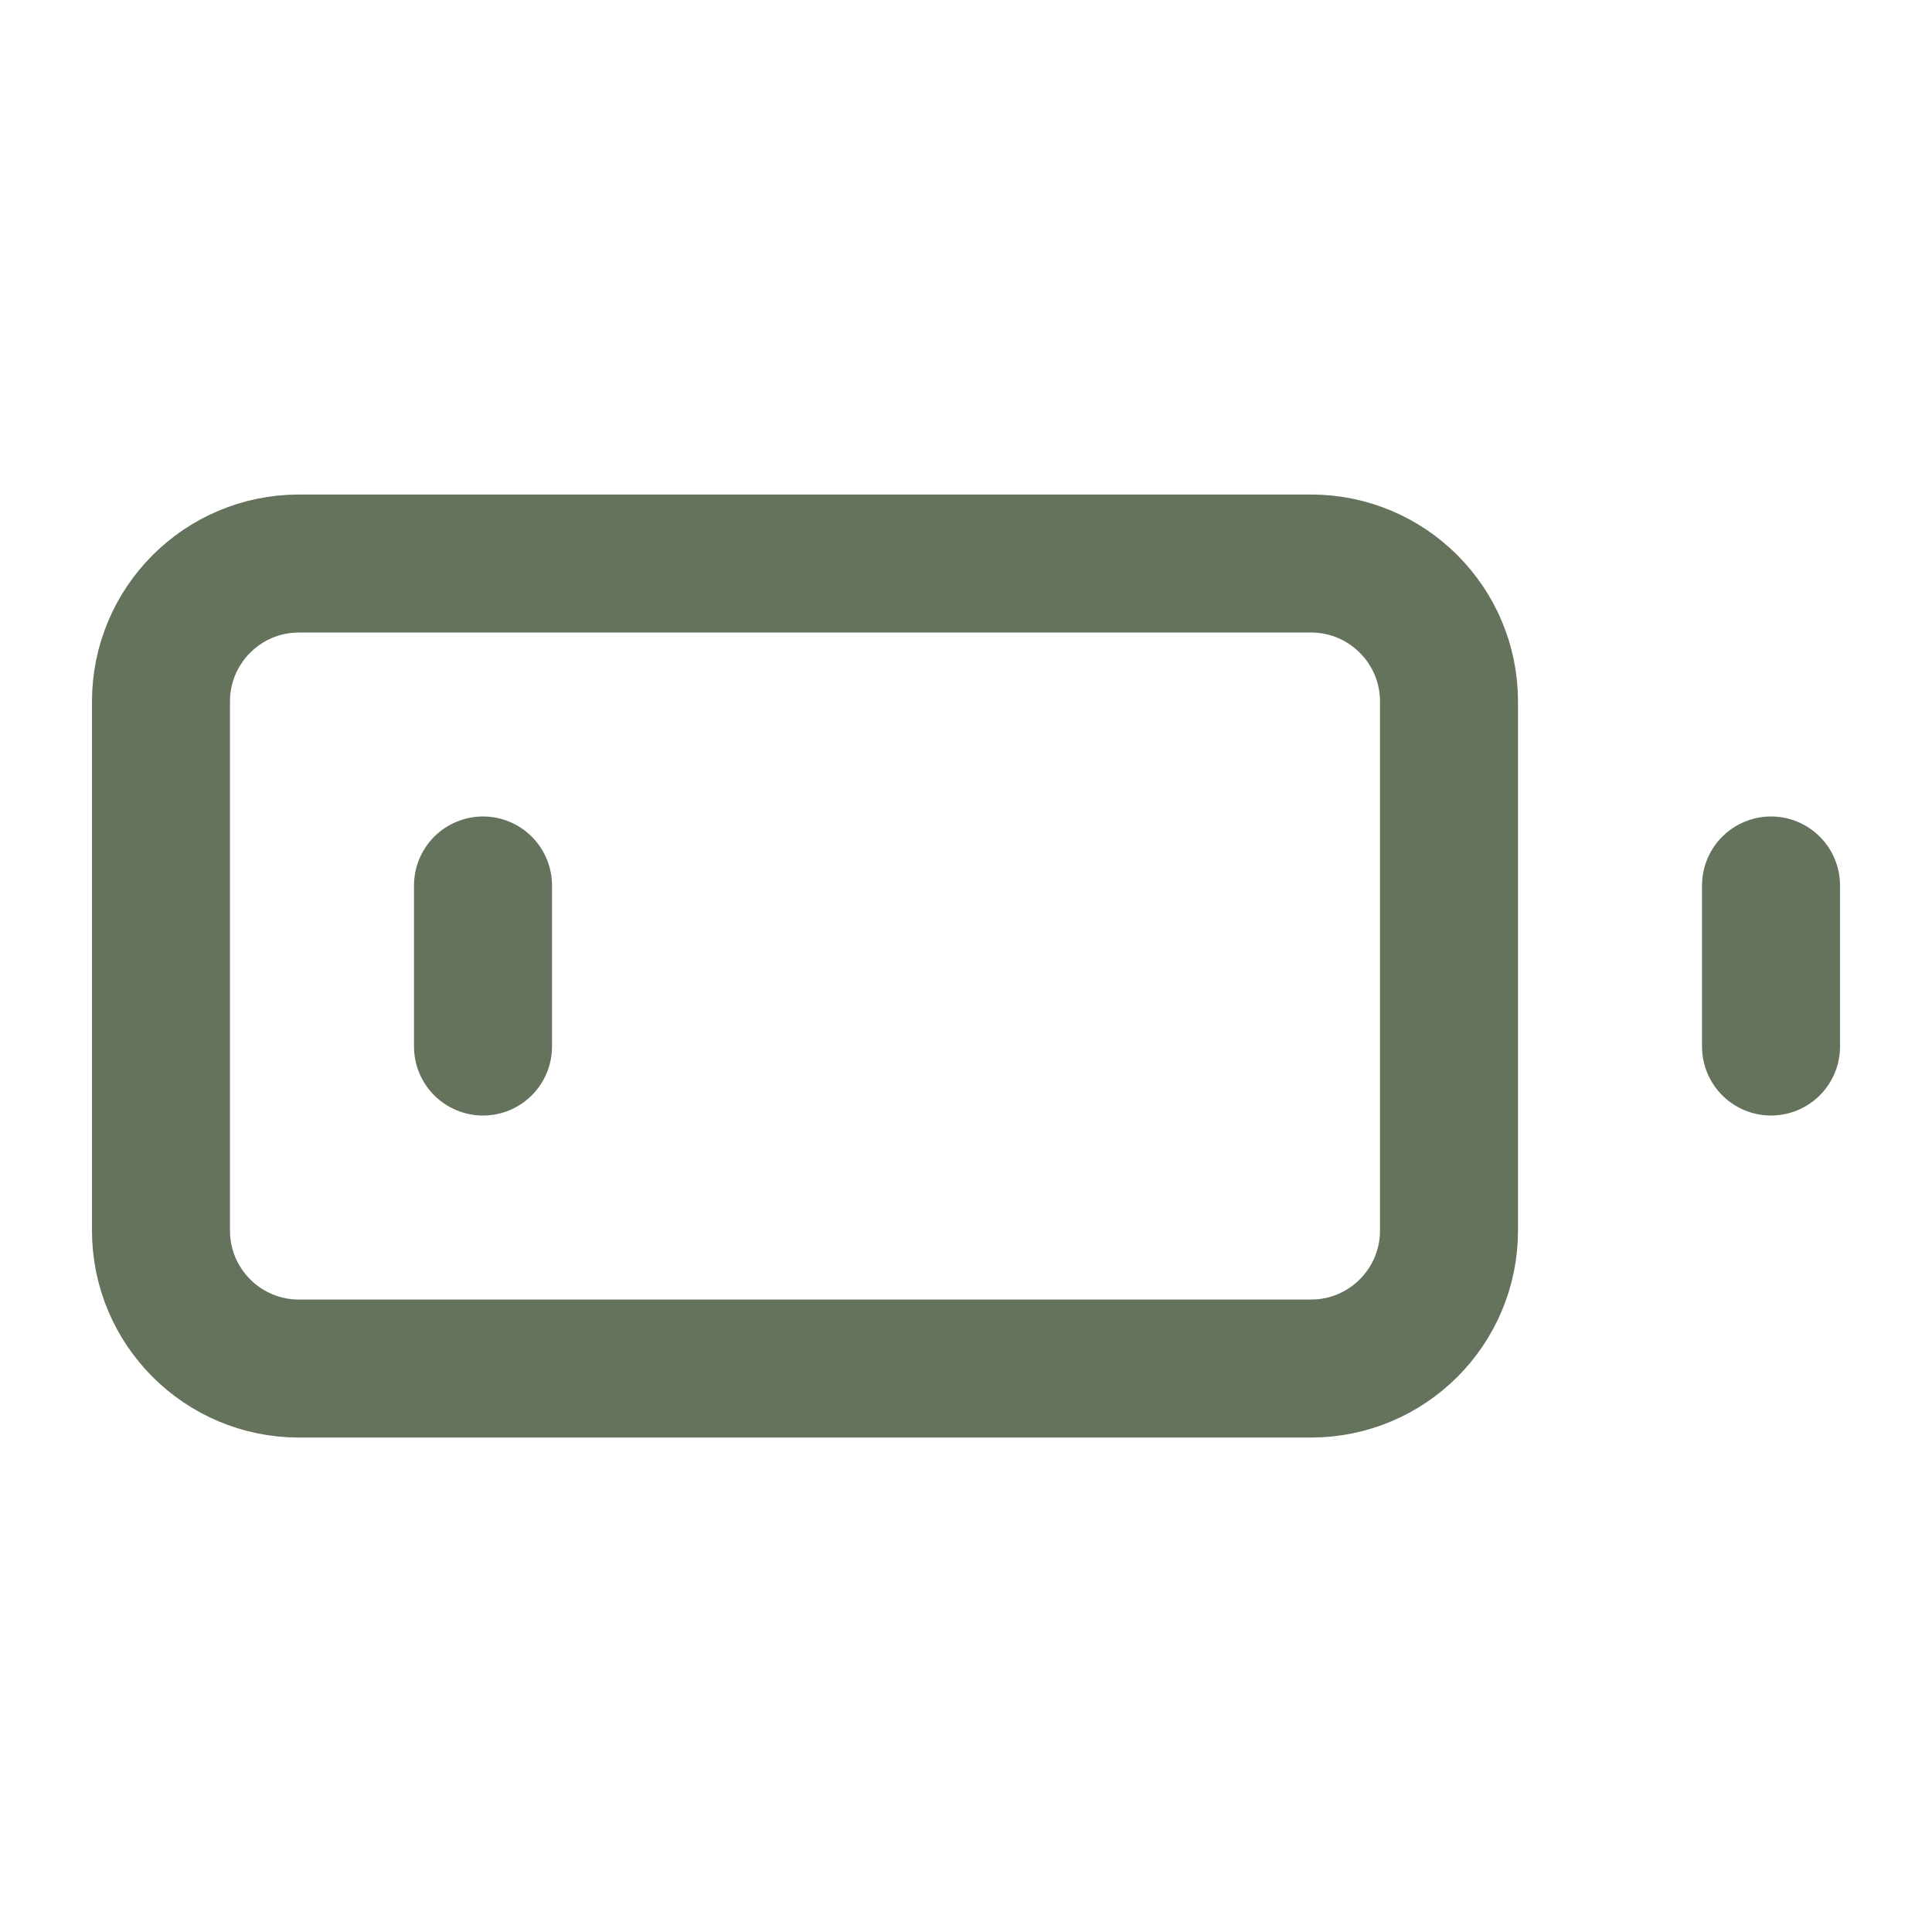
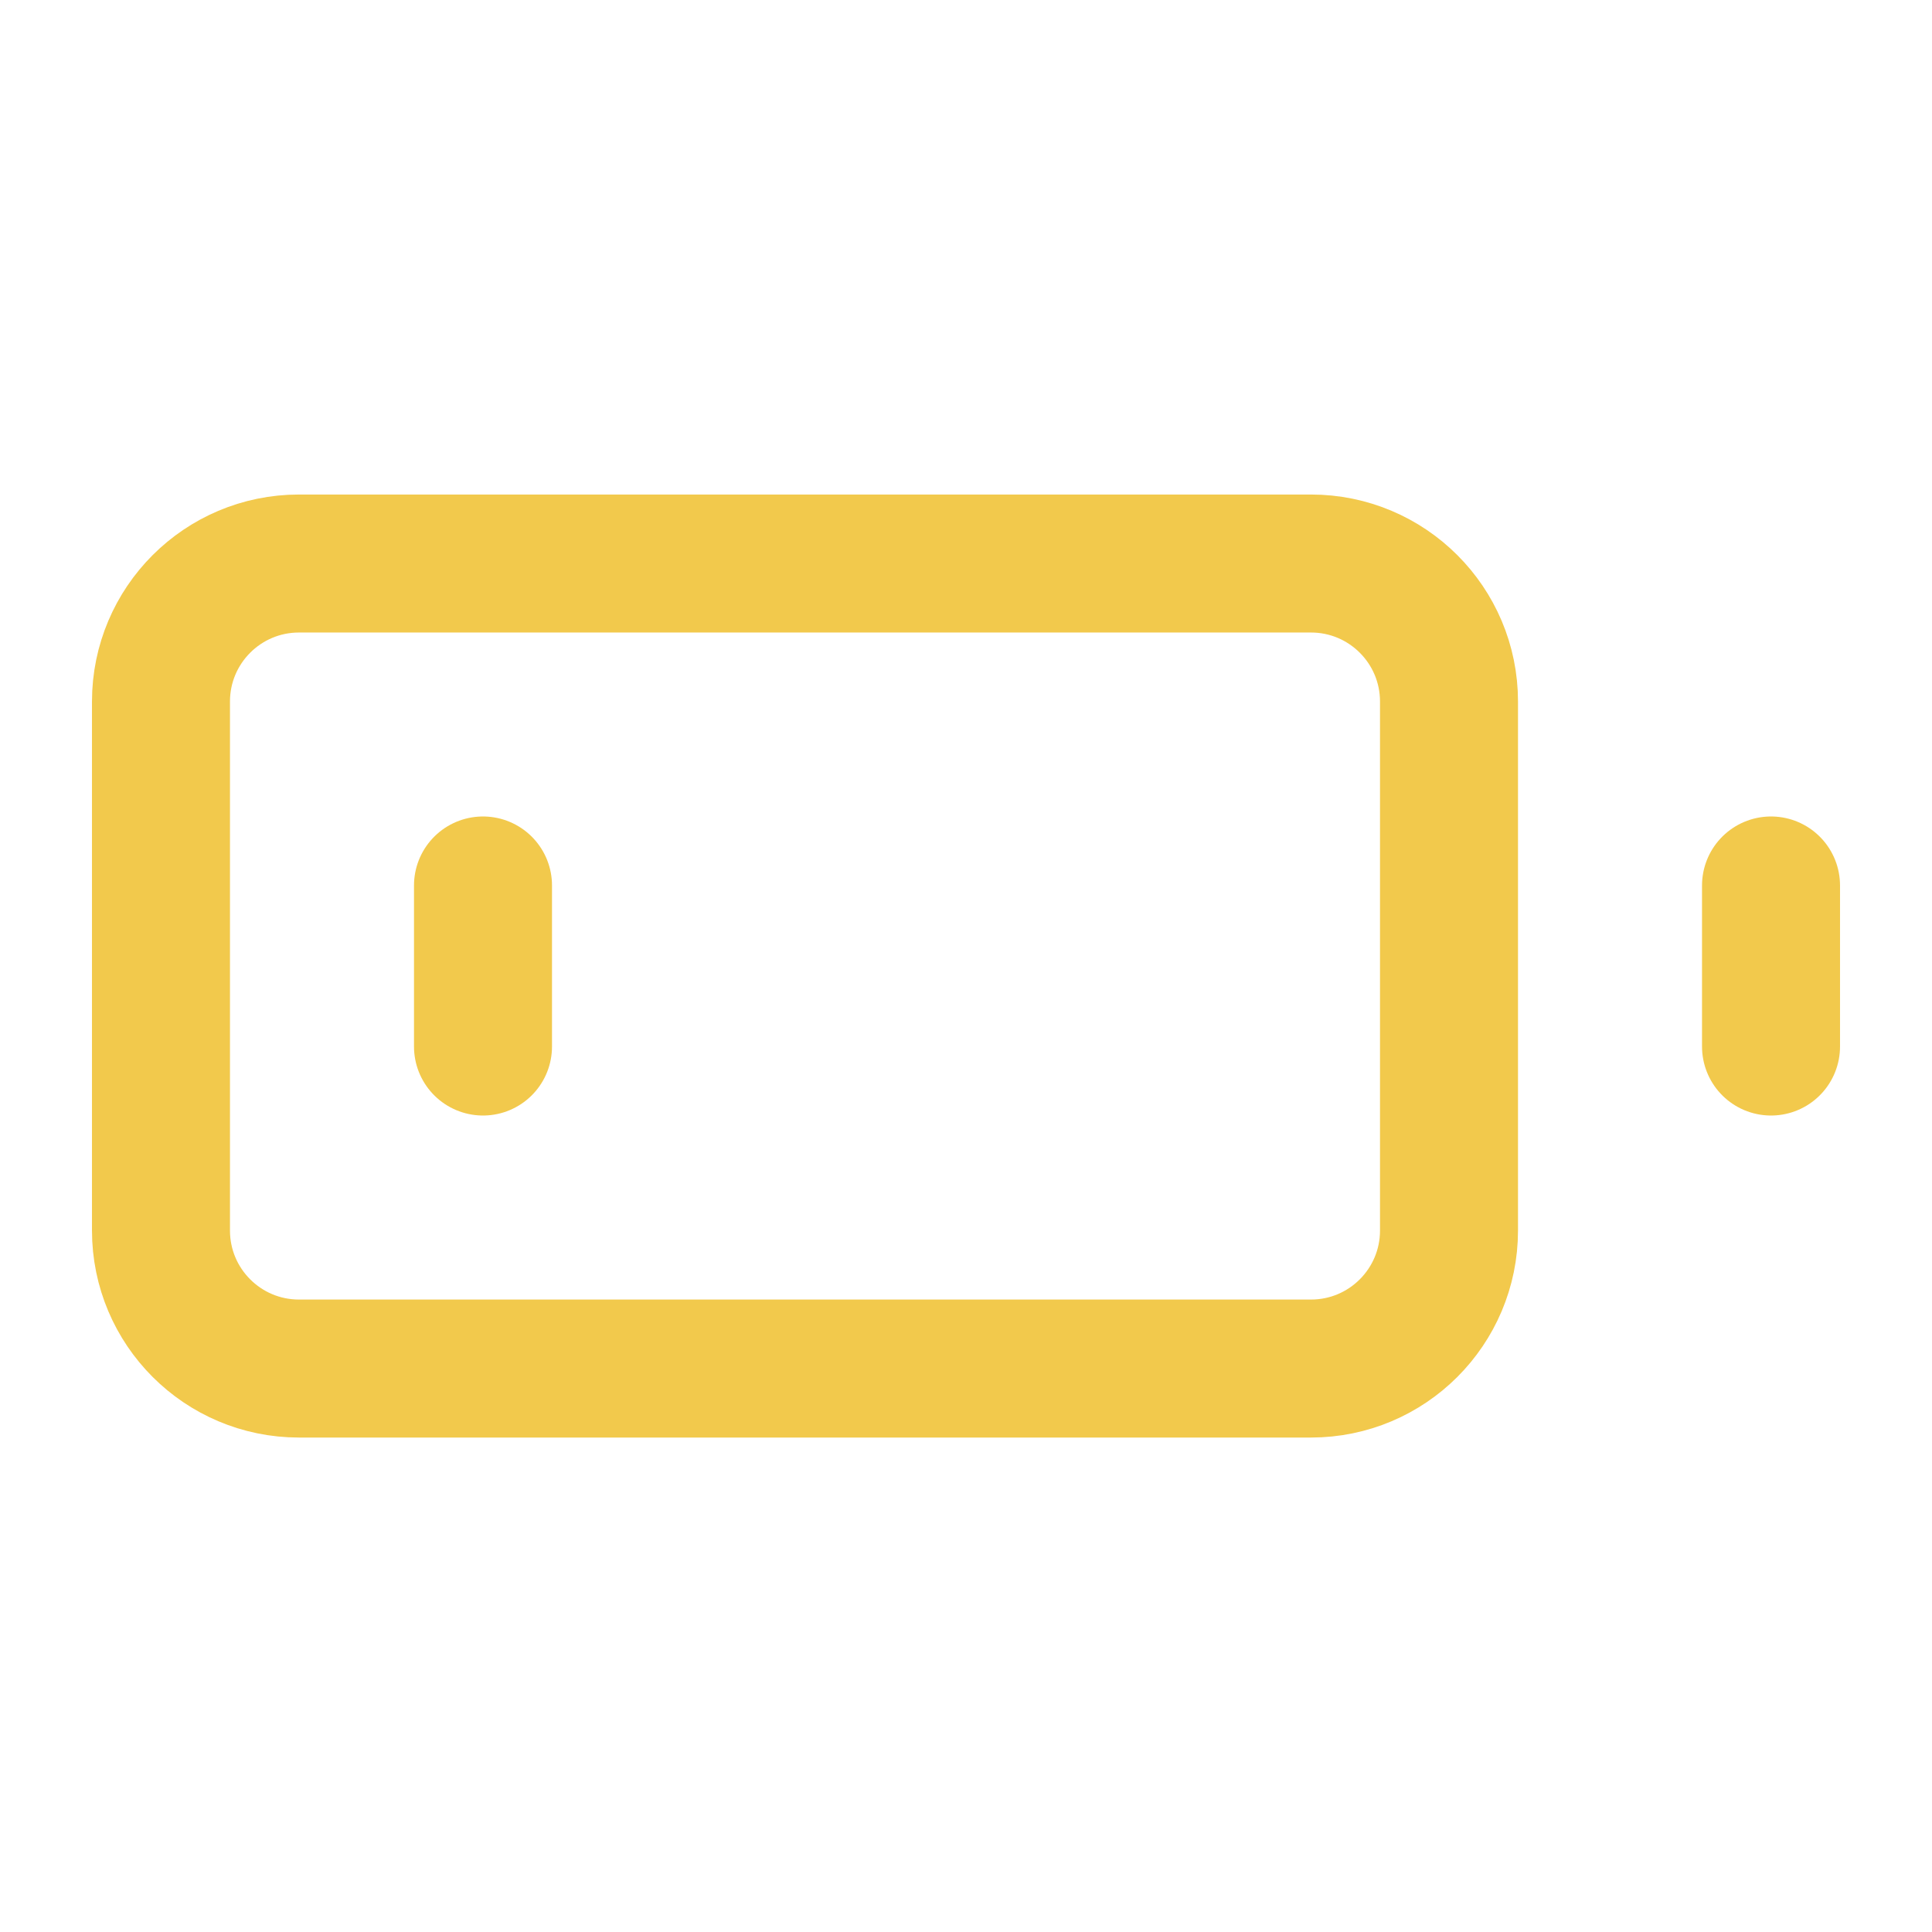
<svg xmlns="http://www.w3.org/2000/svg" viewBox="0 0 28 28">
-   <g fill="none" stroke="#65735C" stroke-linecap="round" stroke-linejoin="round" stroke-width="2">
+   <g fill="none" stroke="#F2C94C" stroke-linecap="round" stroke-linejoin="round" stroke-width="2">
    <rect x="2.333" y="8.167" width="18.667" height="11.667" rx="2" />
    <path d="M25.667 12.833v2.334M7 12.833v2.334" />
  </g>
</svg>
